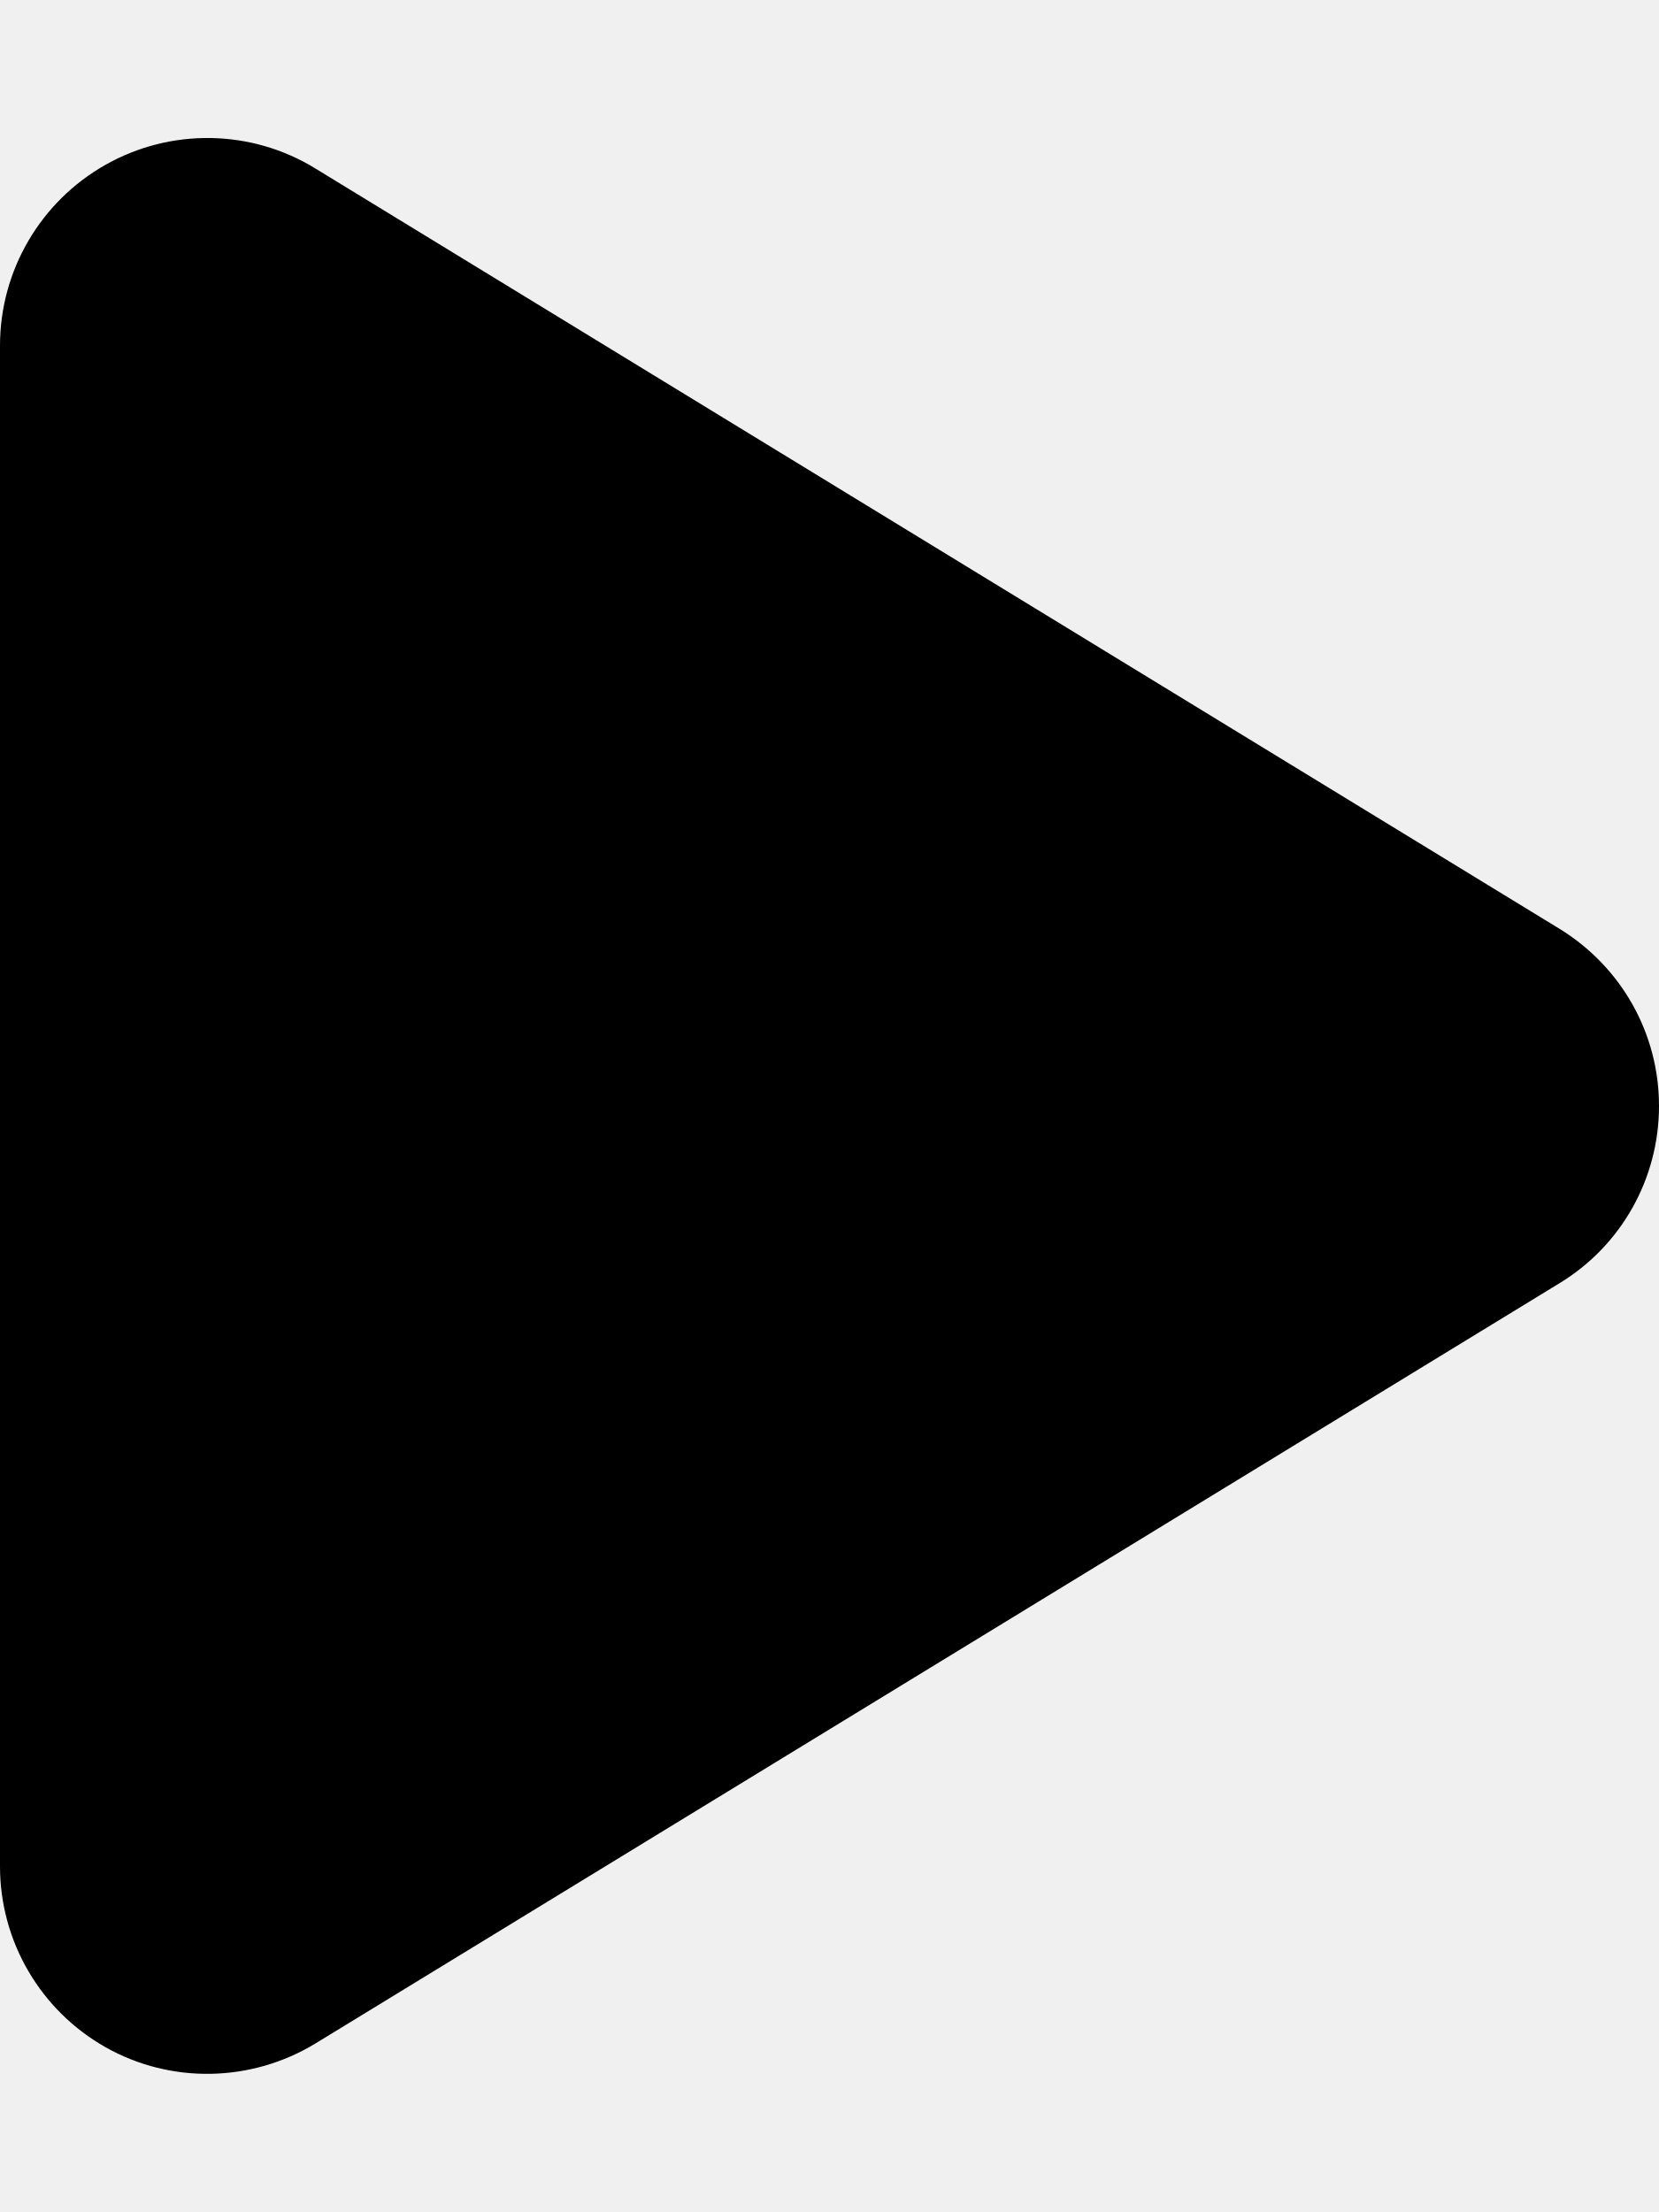
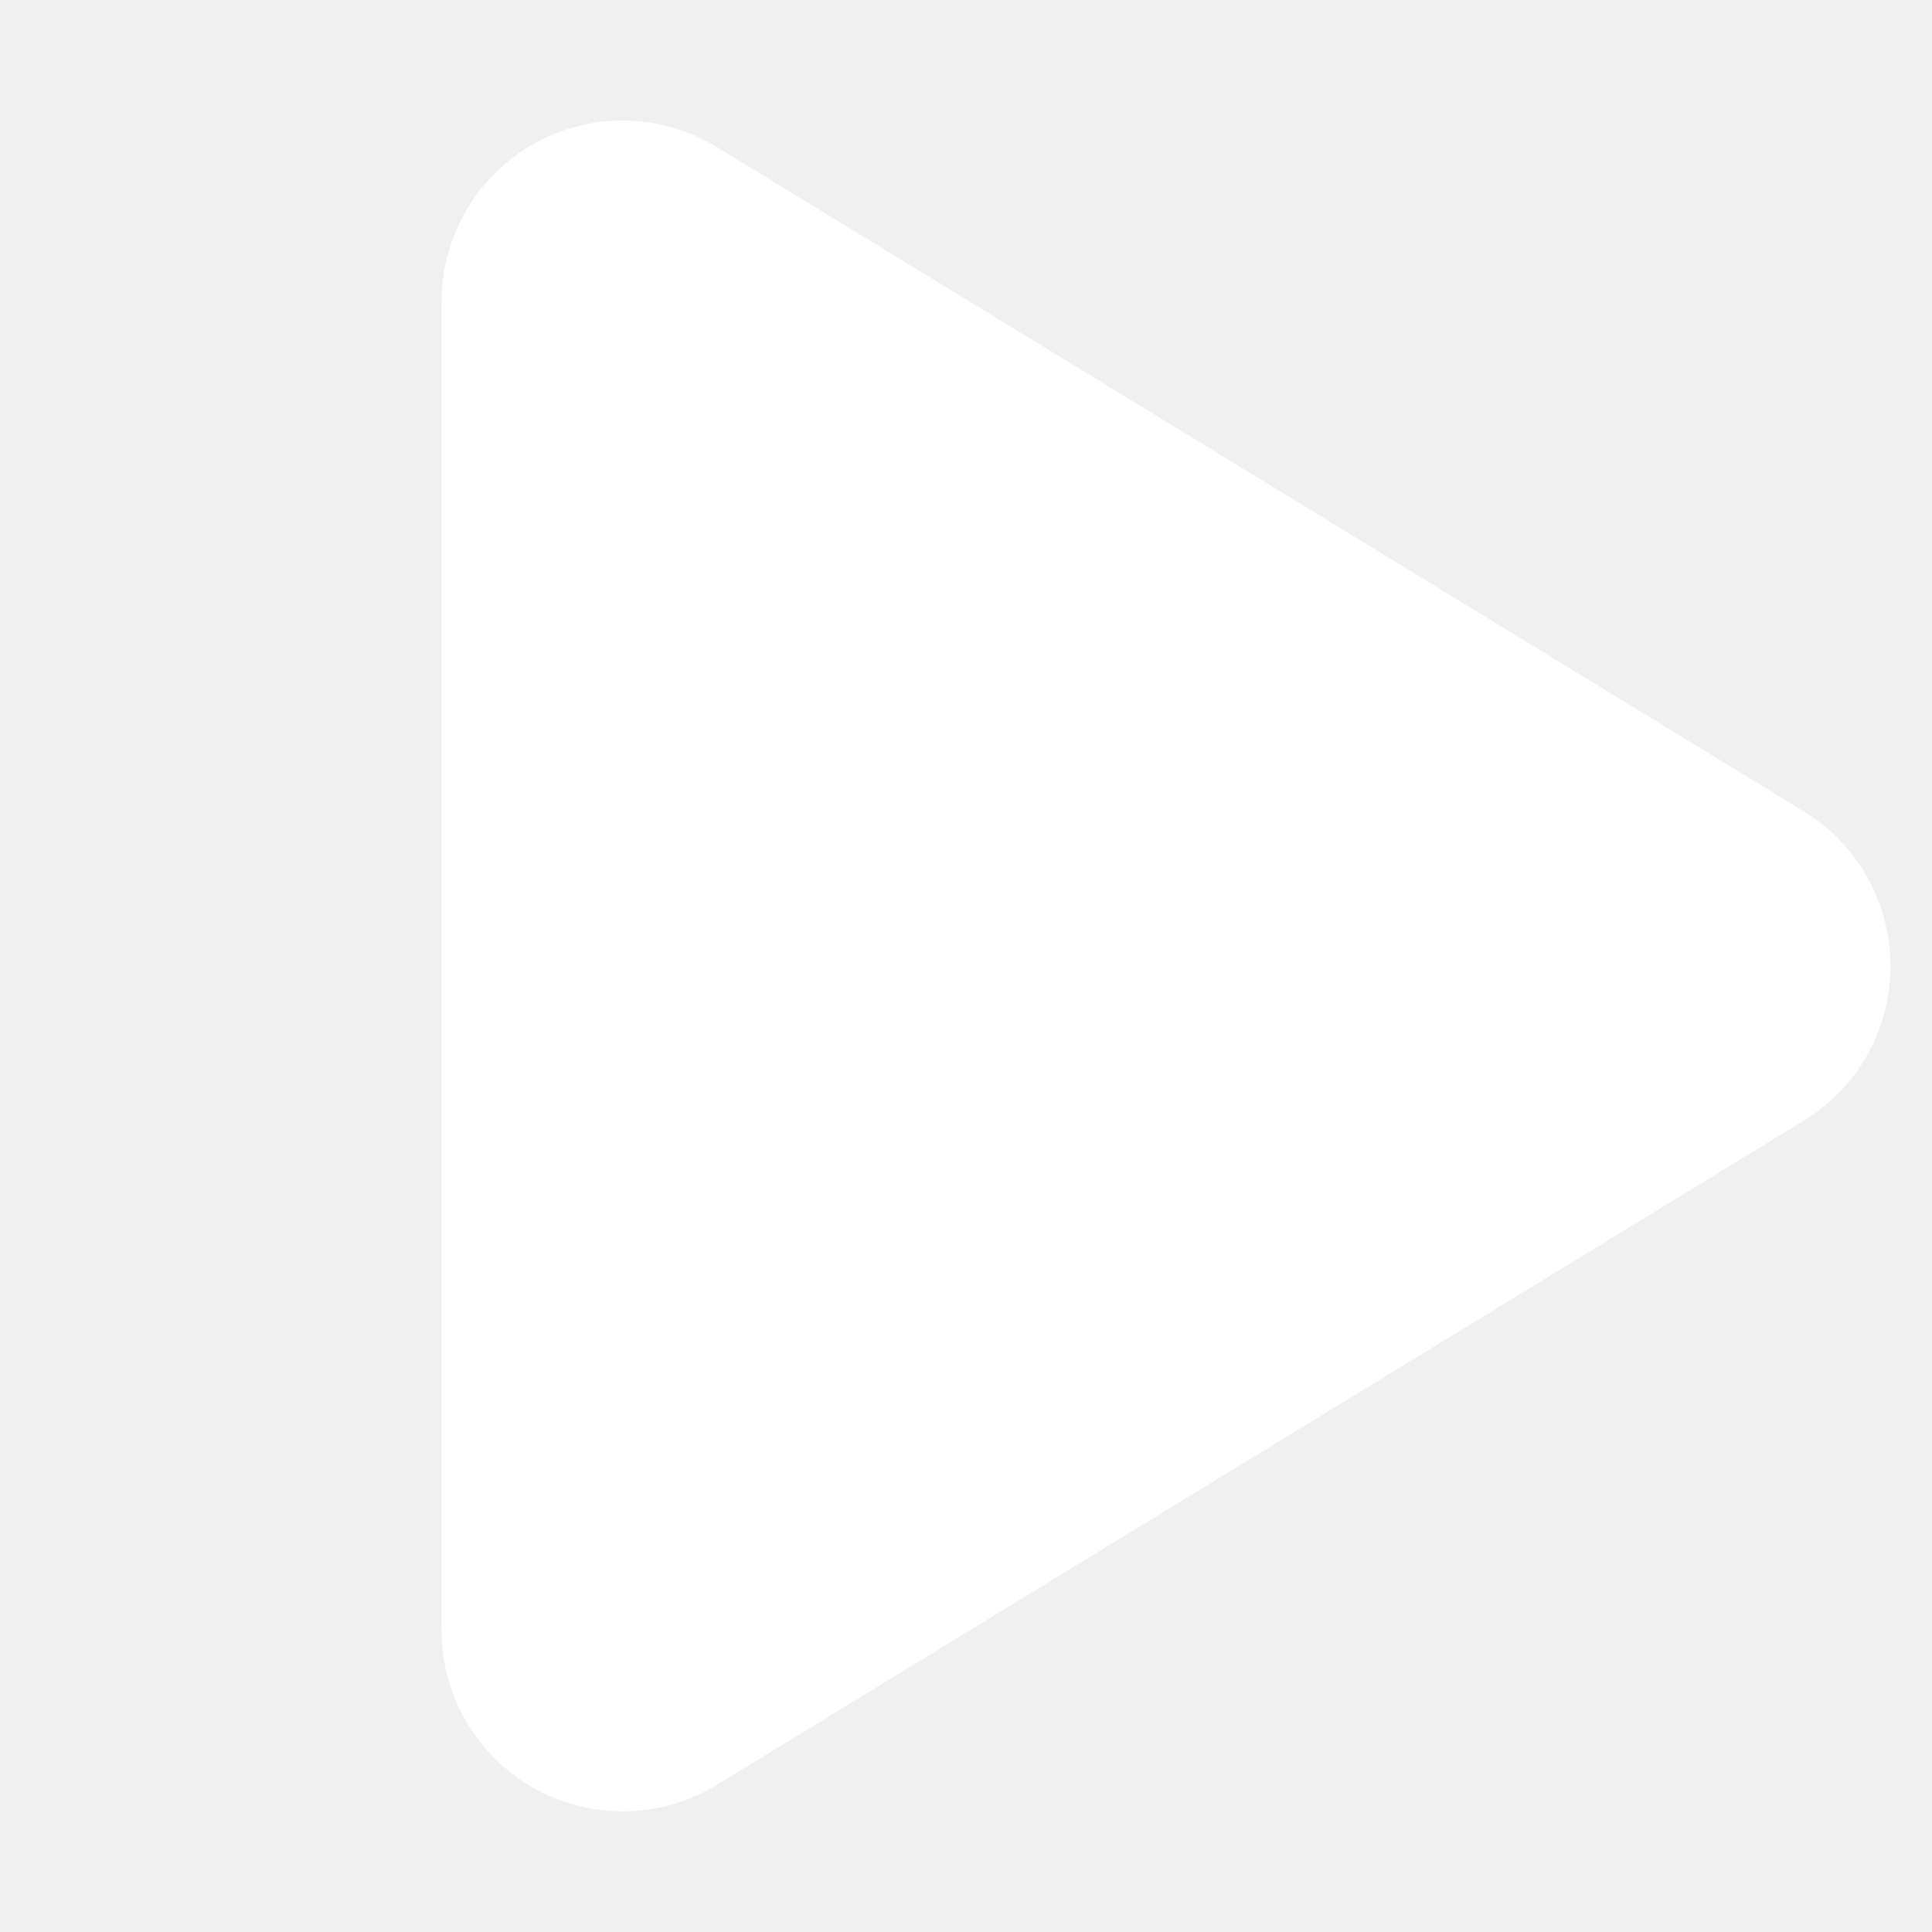
- <svg xmlns="http://www.w3.org/2000/svg" viewBox="0 0 384 512">
-   <path d="M73 39c-14.8-9.1-33.4-9.4-48.5-.9S0 62.6 0 80V432c0 17.4 9.4 33.4 24.5 41.9s33.7 8.1 48.5-.9L361 297c14.3-8.7 23-24.2 23-41s-8.7-32.2-23-41L73 39z" />
+ <svg xmlns="http://www.w3.org/2000/svg" version="1.1" id="Layer_1" x="0px" y="0px" viewBox="0 0 512 512" style="enable-background:new 0 0 512 512;" xml:space="preserve">
+   <style type="text/css">
+ 	.st0{fill:#FFFFFF;}
+ </style>
+   <path class="st0" d="M190,39c-14.8-9.1-33.4-9.4-48.5-0.9S117,62.6,117,80v352c0,17.4,9.4,33.4,24.5,41.9s33.7,8.1,48.5-0.9l288-176  c14.3-8.7,23-24.2,23-41s-8.7-32.2-23-41L190,39z" />
</svg>
